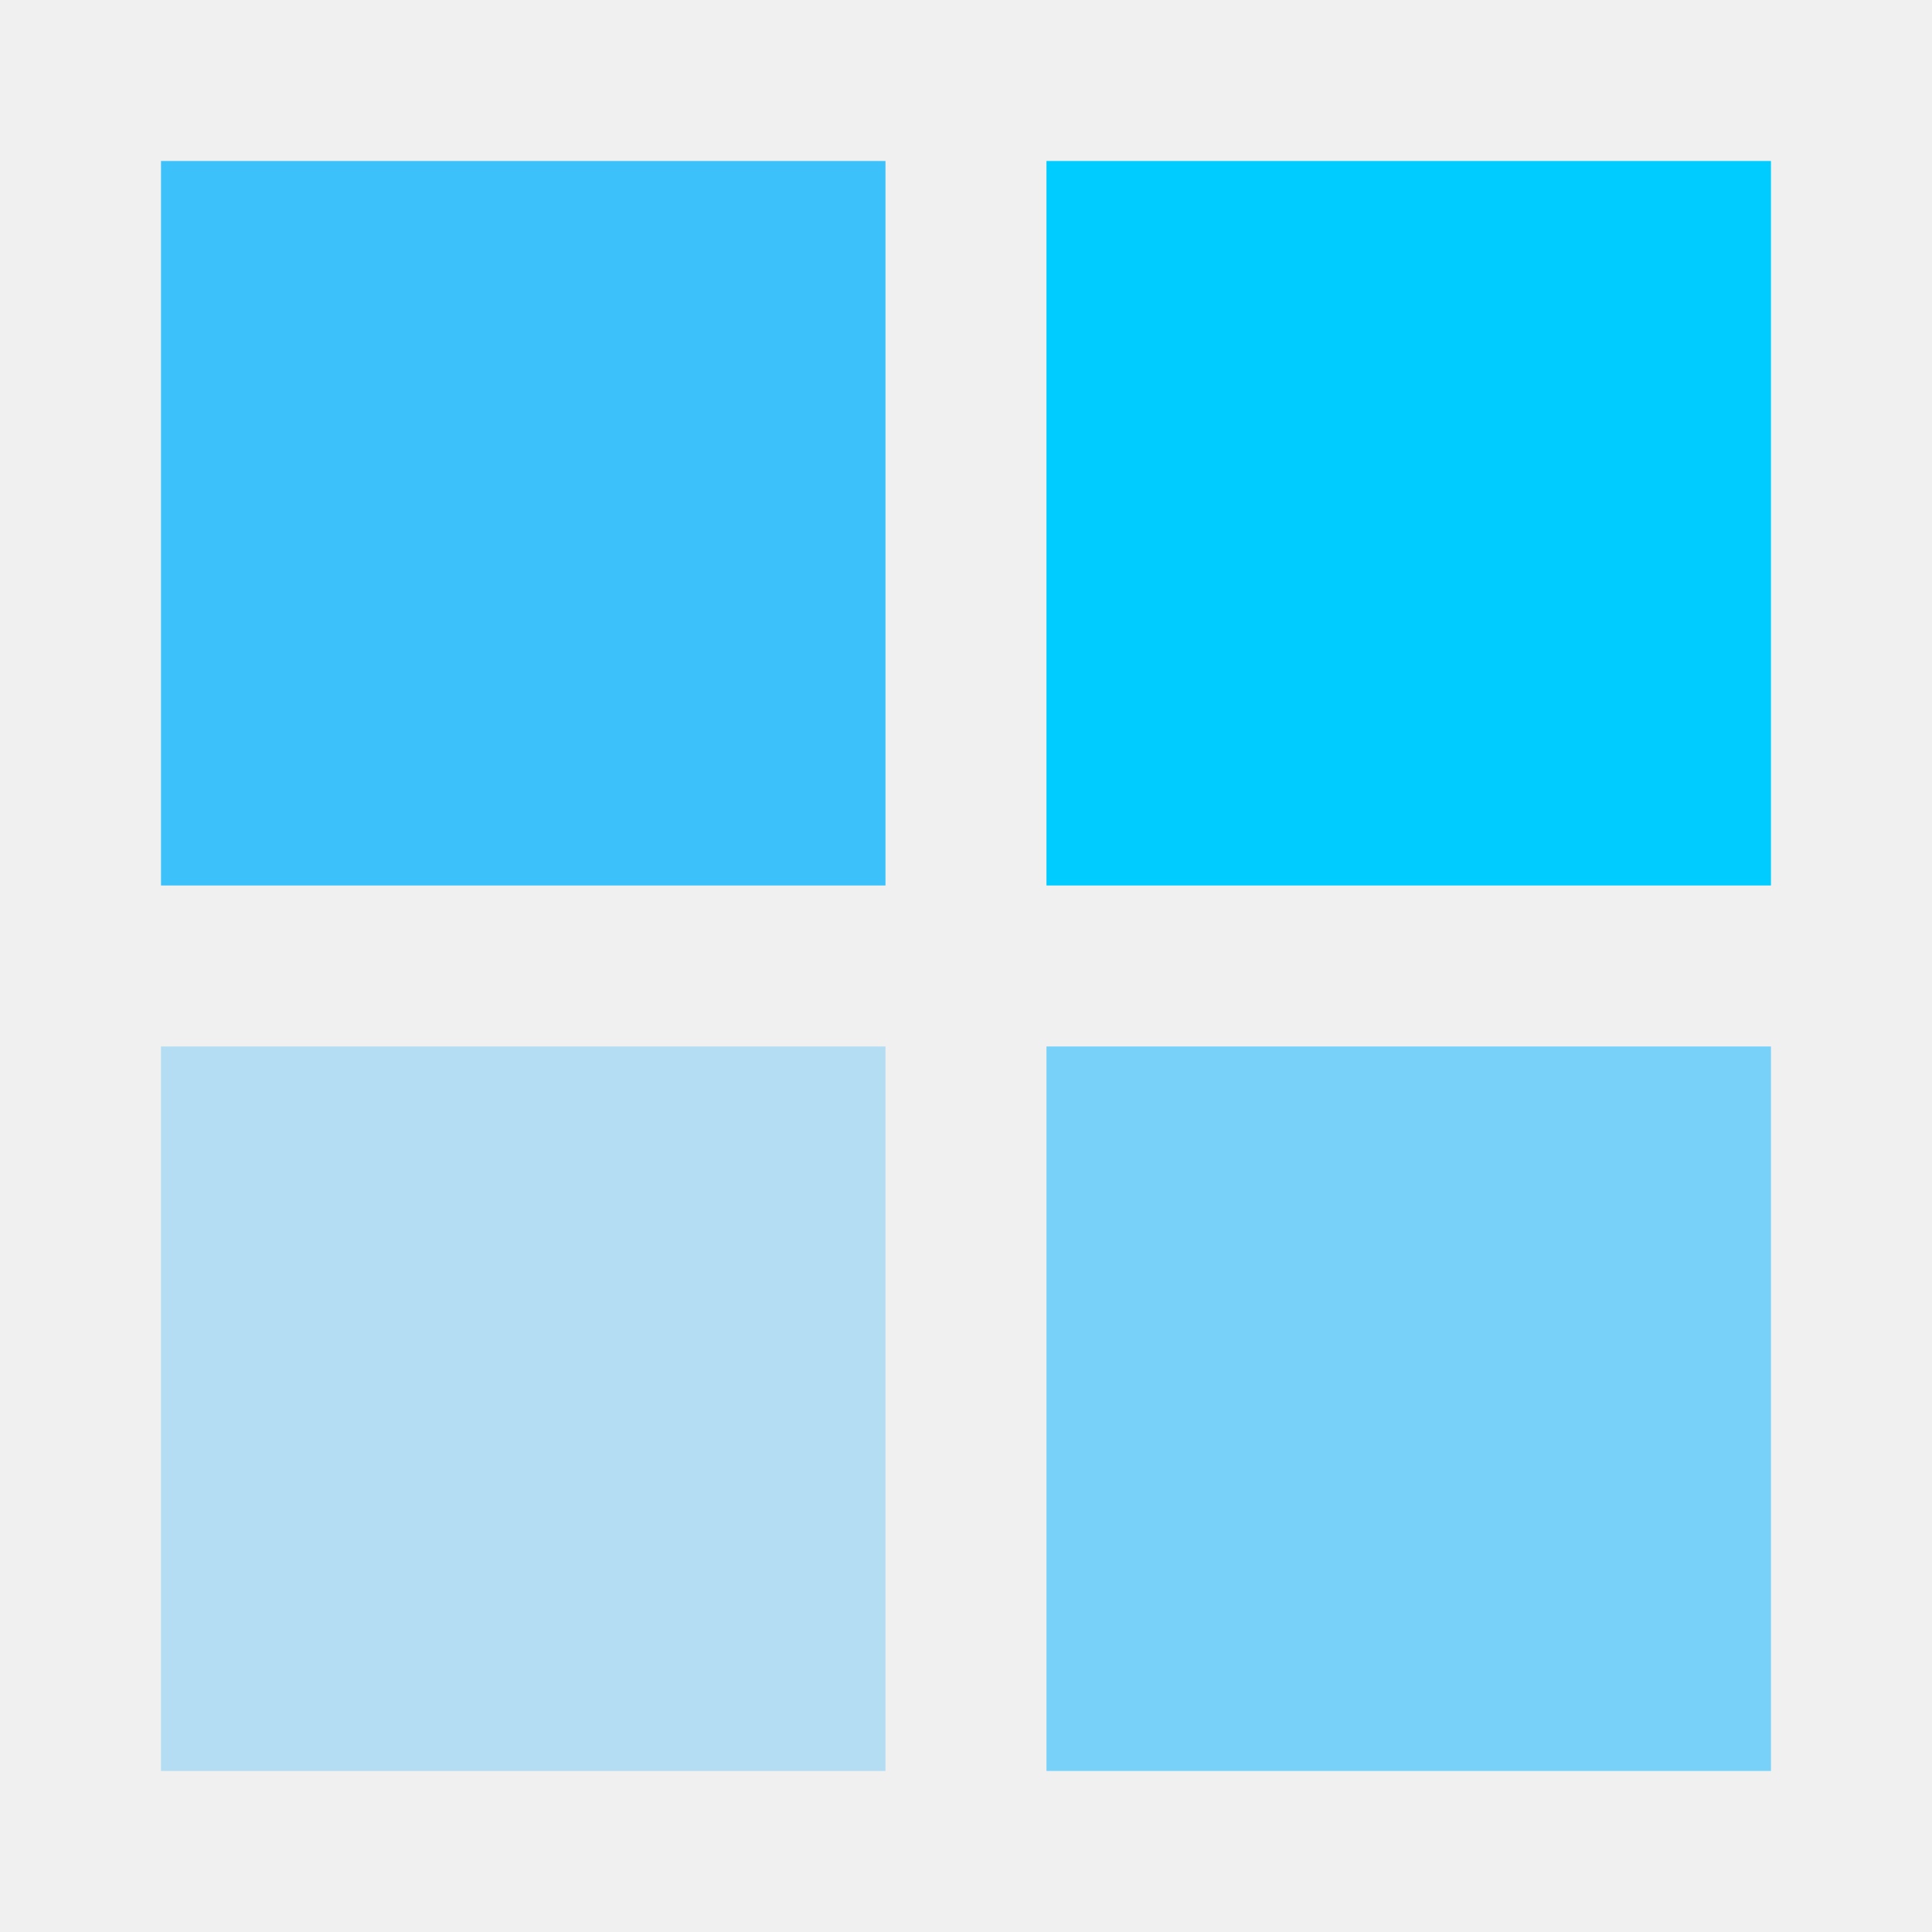
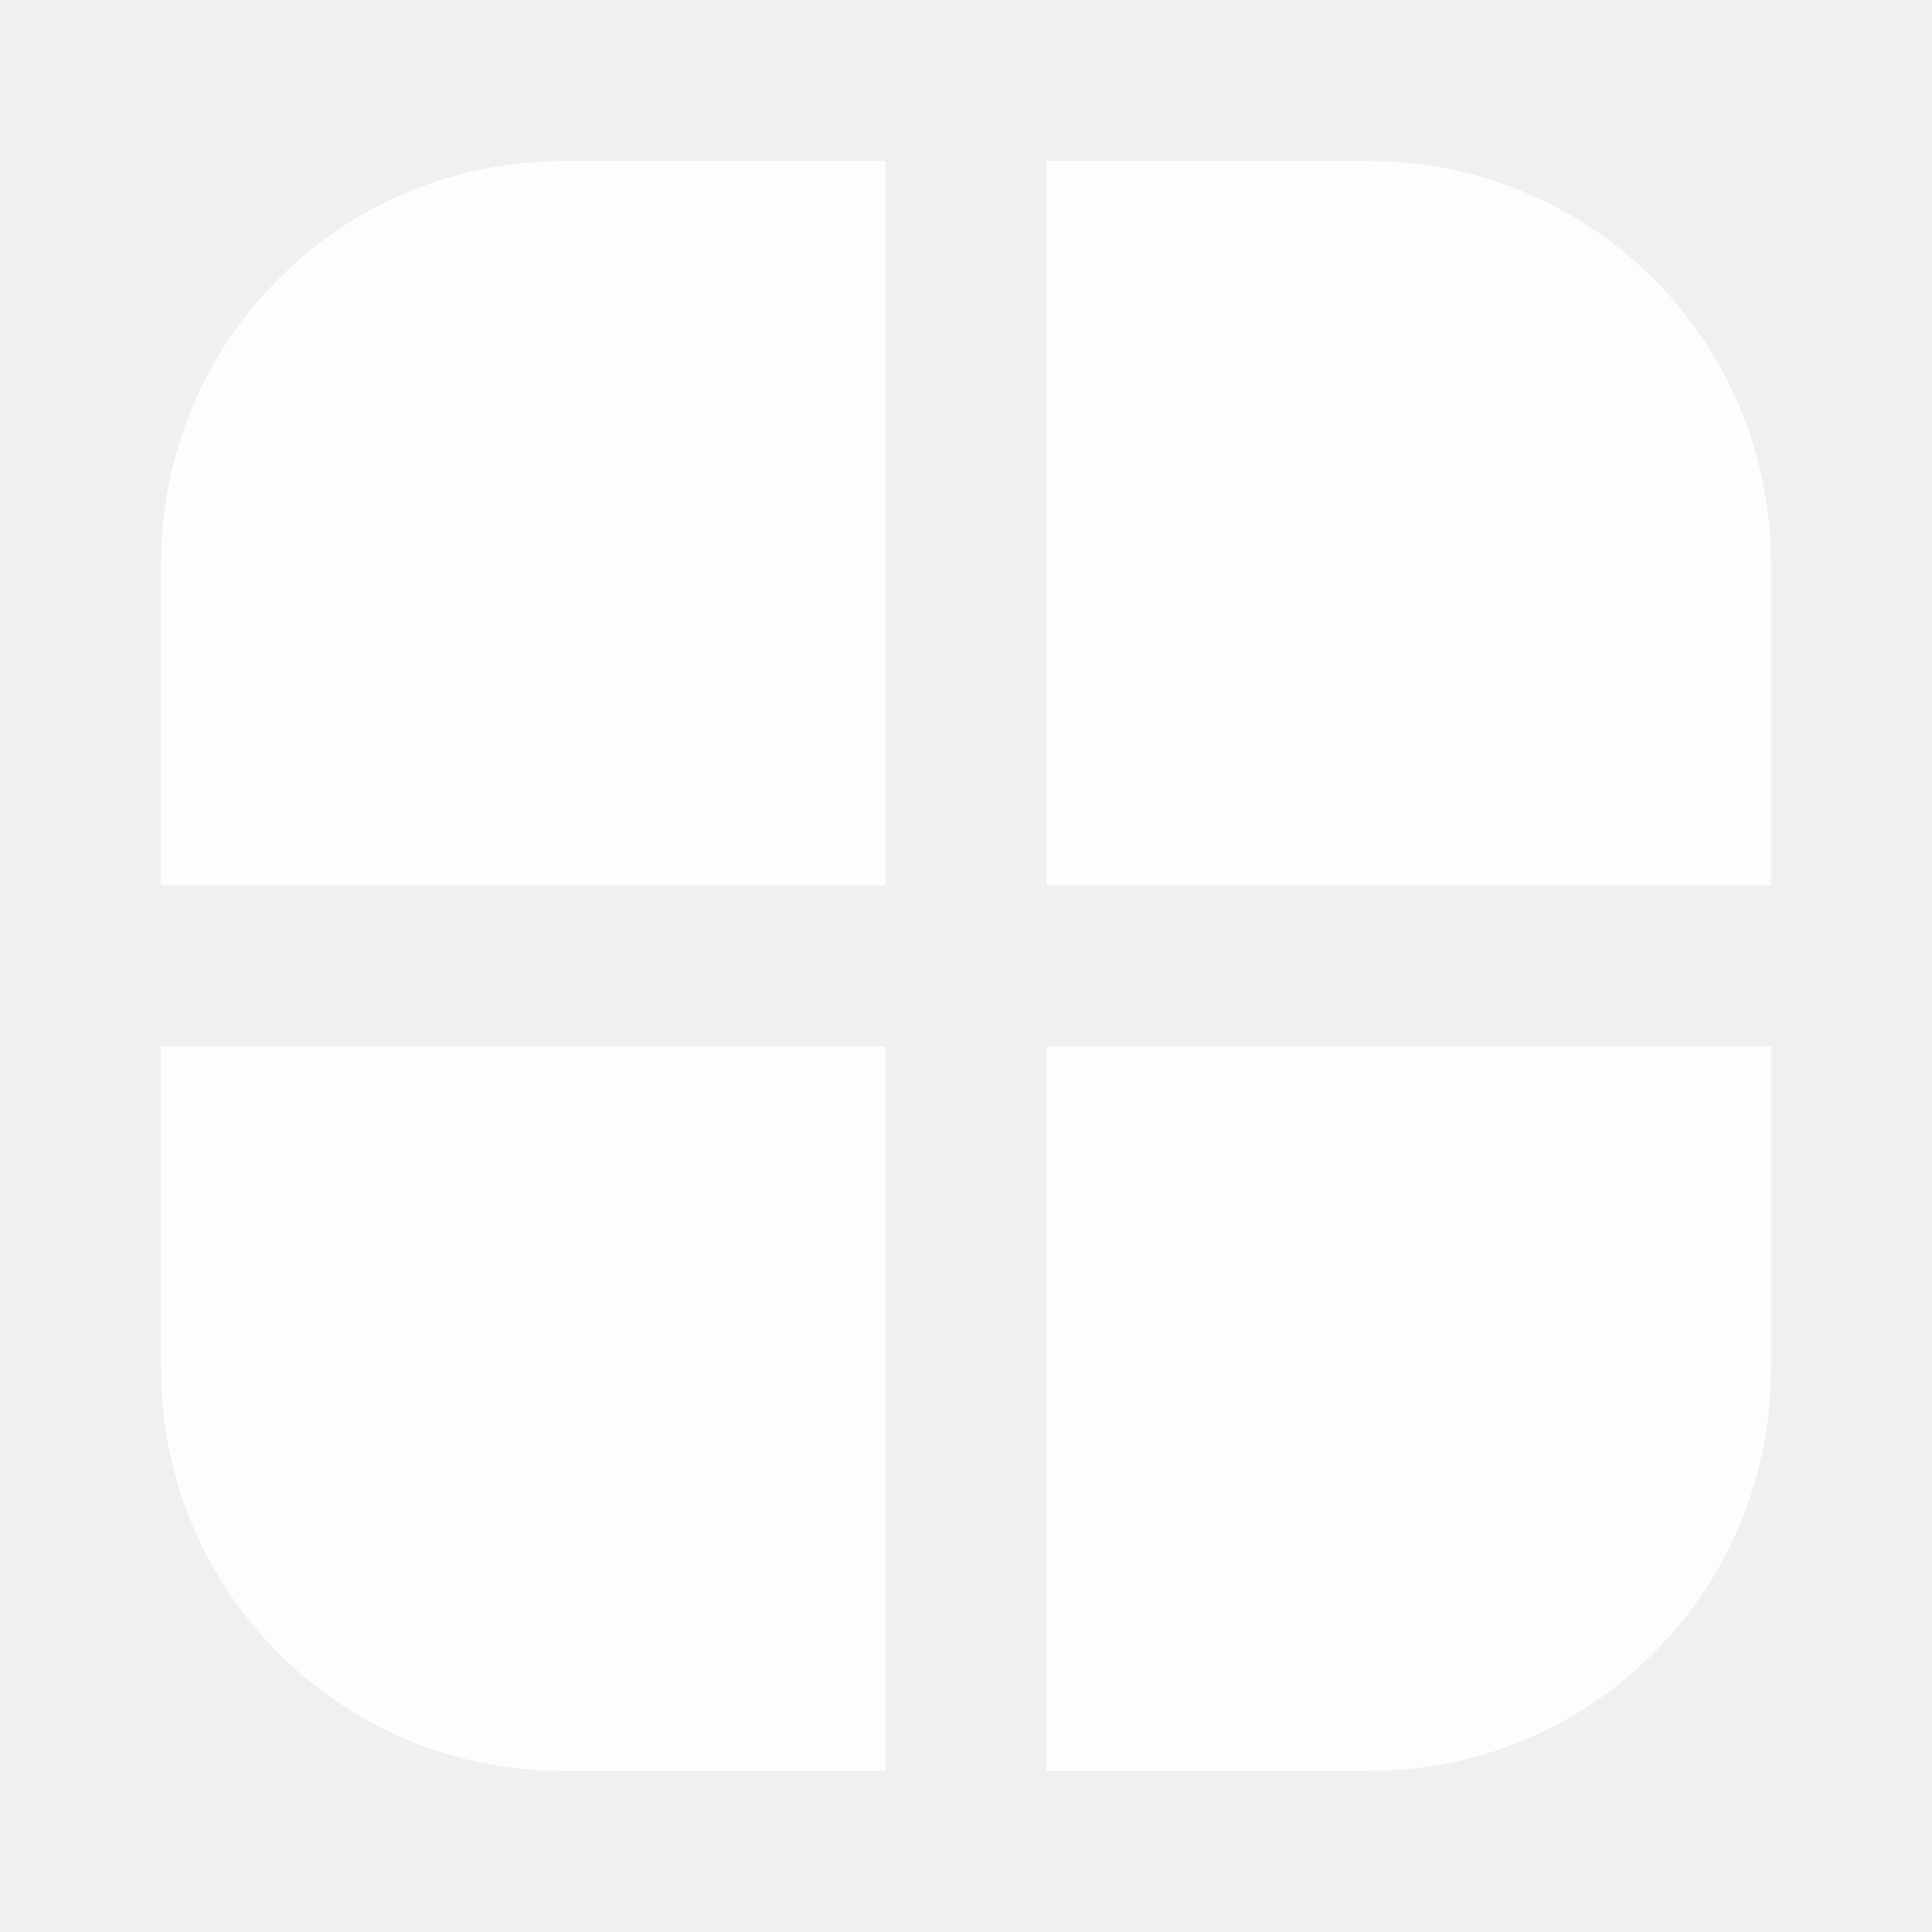
<svg xmlns="http://www.w3.org/2000/svg" width="24" height="24" enable-background="new" version="1.0">
-   <g transform="matrix(1.0526 0 0 1.0526 -.10526 -.10526)" stroke-linecap="round" stroke-linejoin="round" stroke-width=".583">
-     <rect x="2" y="2" width="8.55" height="8.55" rx="0" ry="0" enable-background="new" fill="#00b2ff" opacity=".75" style="paint-order:stroke fill markers" />
-     <rect x="12.45" y="2" width="8.55" height="8.55" rx="0" ry="0" enable-background="new" fill="#00ccff" style="paint-order:stroke fill markers" />
-     <rect x="2" y="12.45" width="8.55" height="8.55" rx="0" ry="0" enable-background="new" fill="#00a2ff" opacity=".25" style="paint-order:stroke fill markers" />
-     <rect x="12.45" y="12.45" width="8.55" height="8.55" rx="0" ry="0" enable-background="new" fill="#00b2ff" opacity=".5" style="paint-order:stroke fill markers" />
-   </g>
+   <path d="m7 2c-2.77 0-5 2.23-5 5v4h9v-9h-4zm6 0v9h9v-4c0-2.77-2.23-5-5-5h-4zm-11 11v4c0 2.77 2.23 5 5 5h4v-9h-9zm11 0v9h4c2.77 0 5-2.23 5-5v-4h-9z" fill="#ffffff" opacity=".85" style="paint-order:stroke fill markers" />
</svg>
